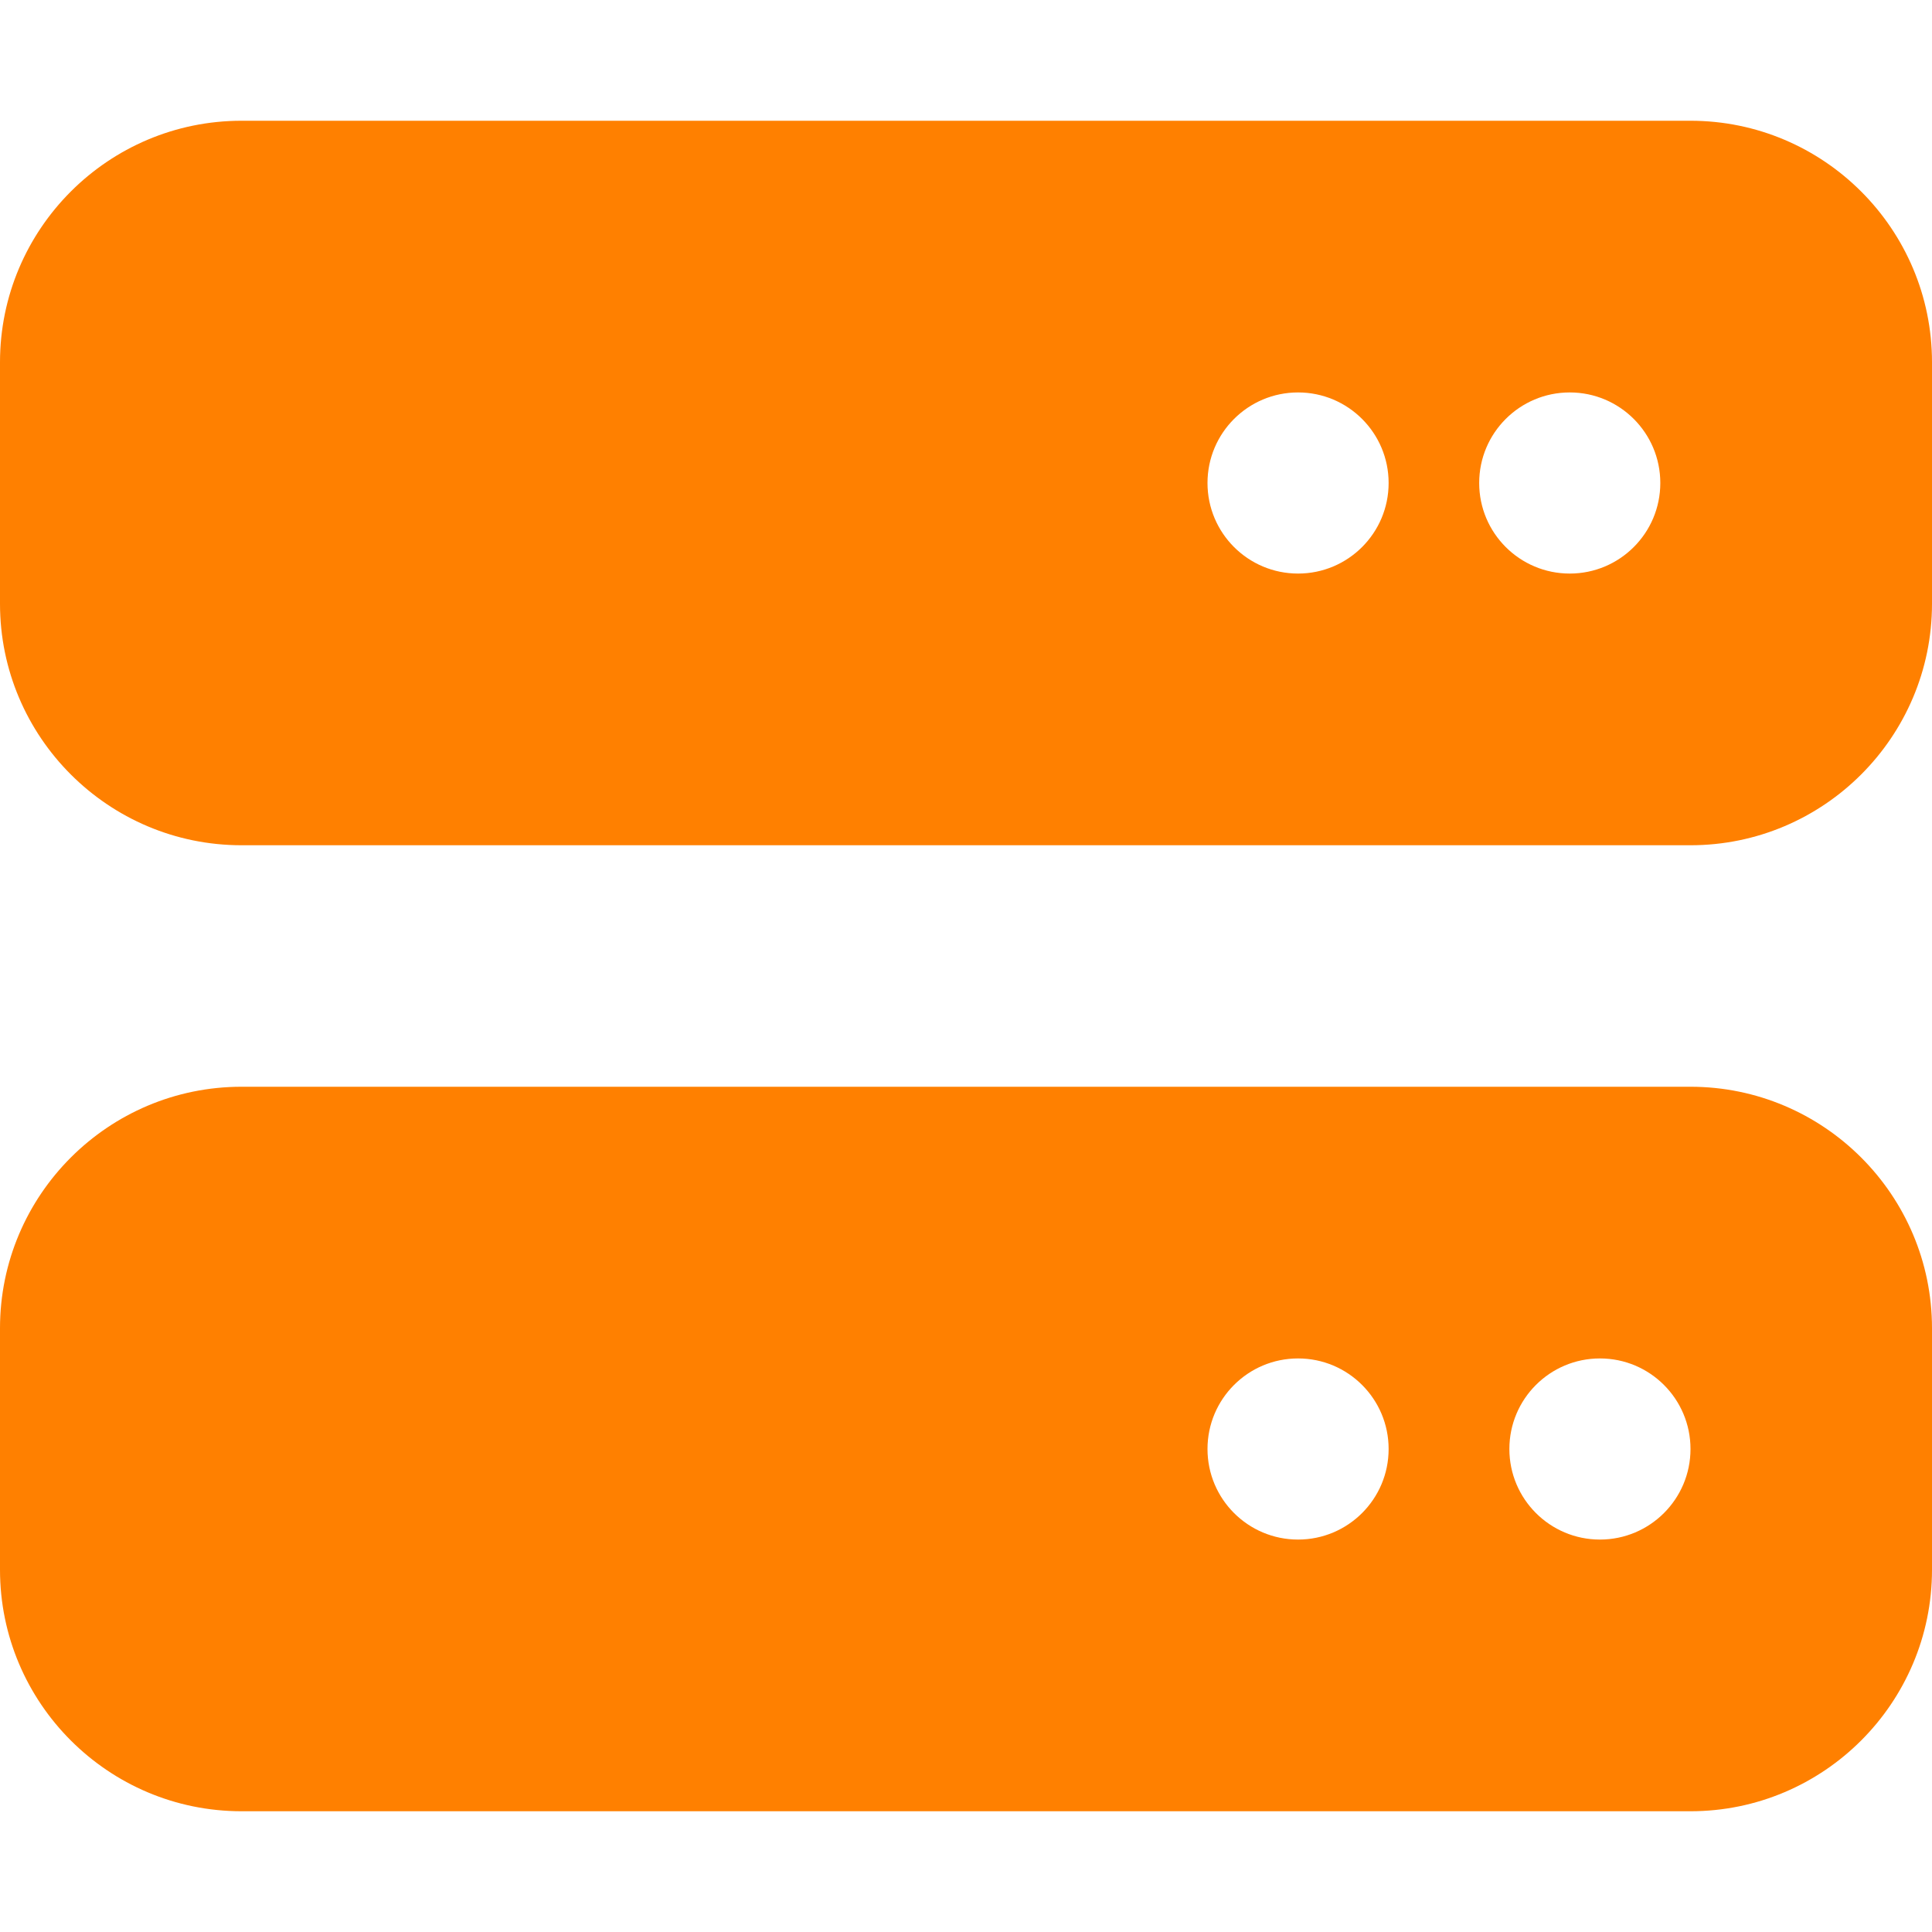
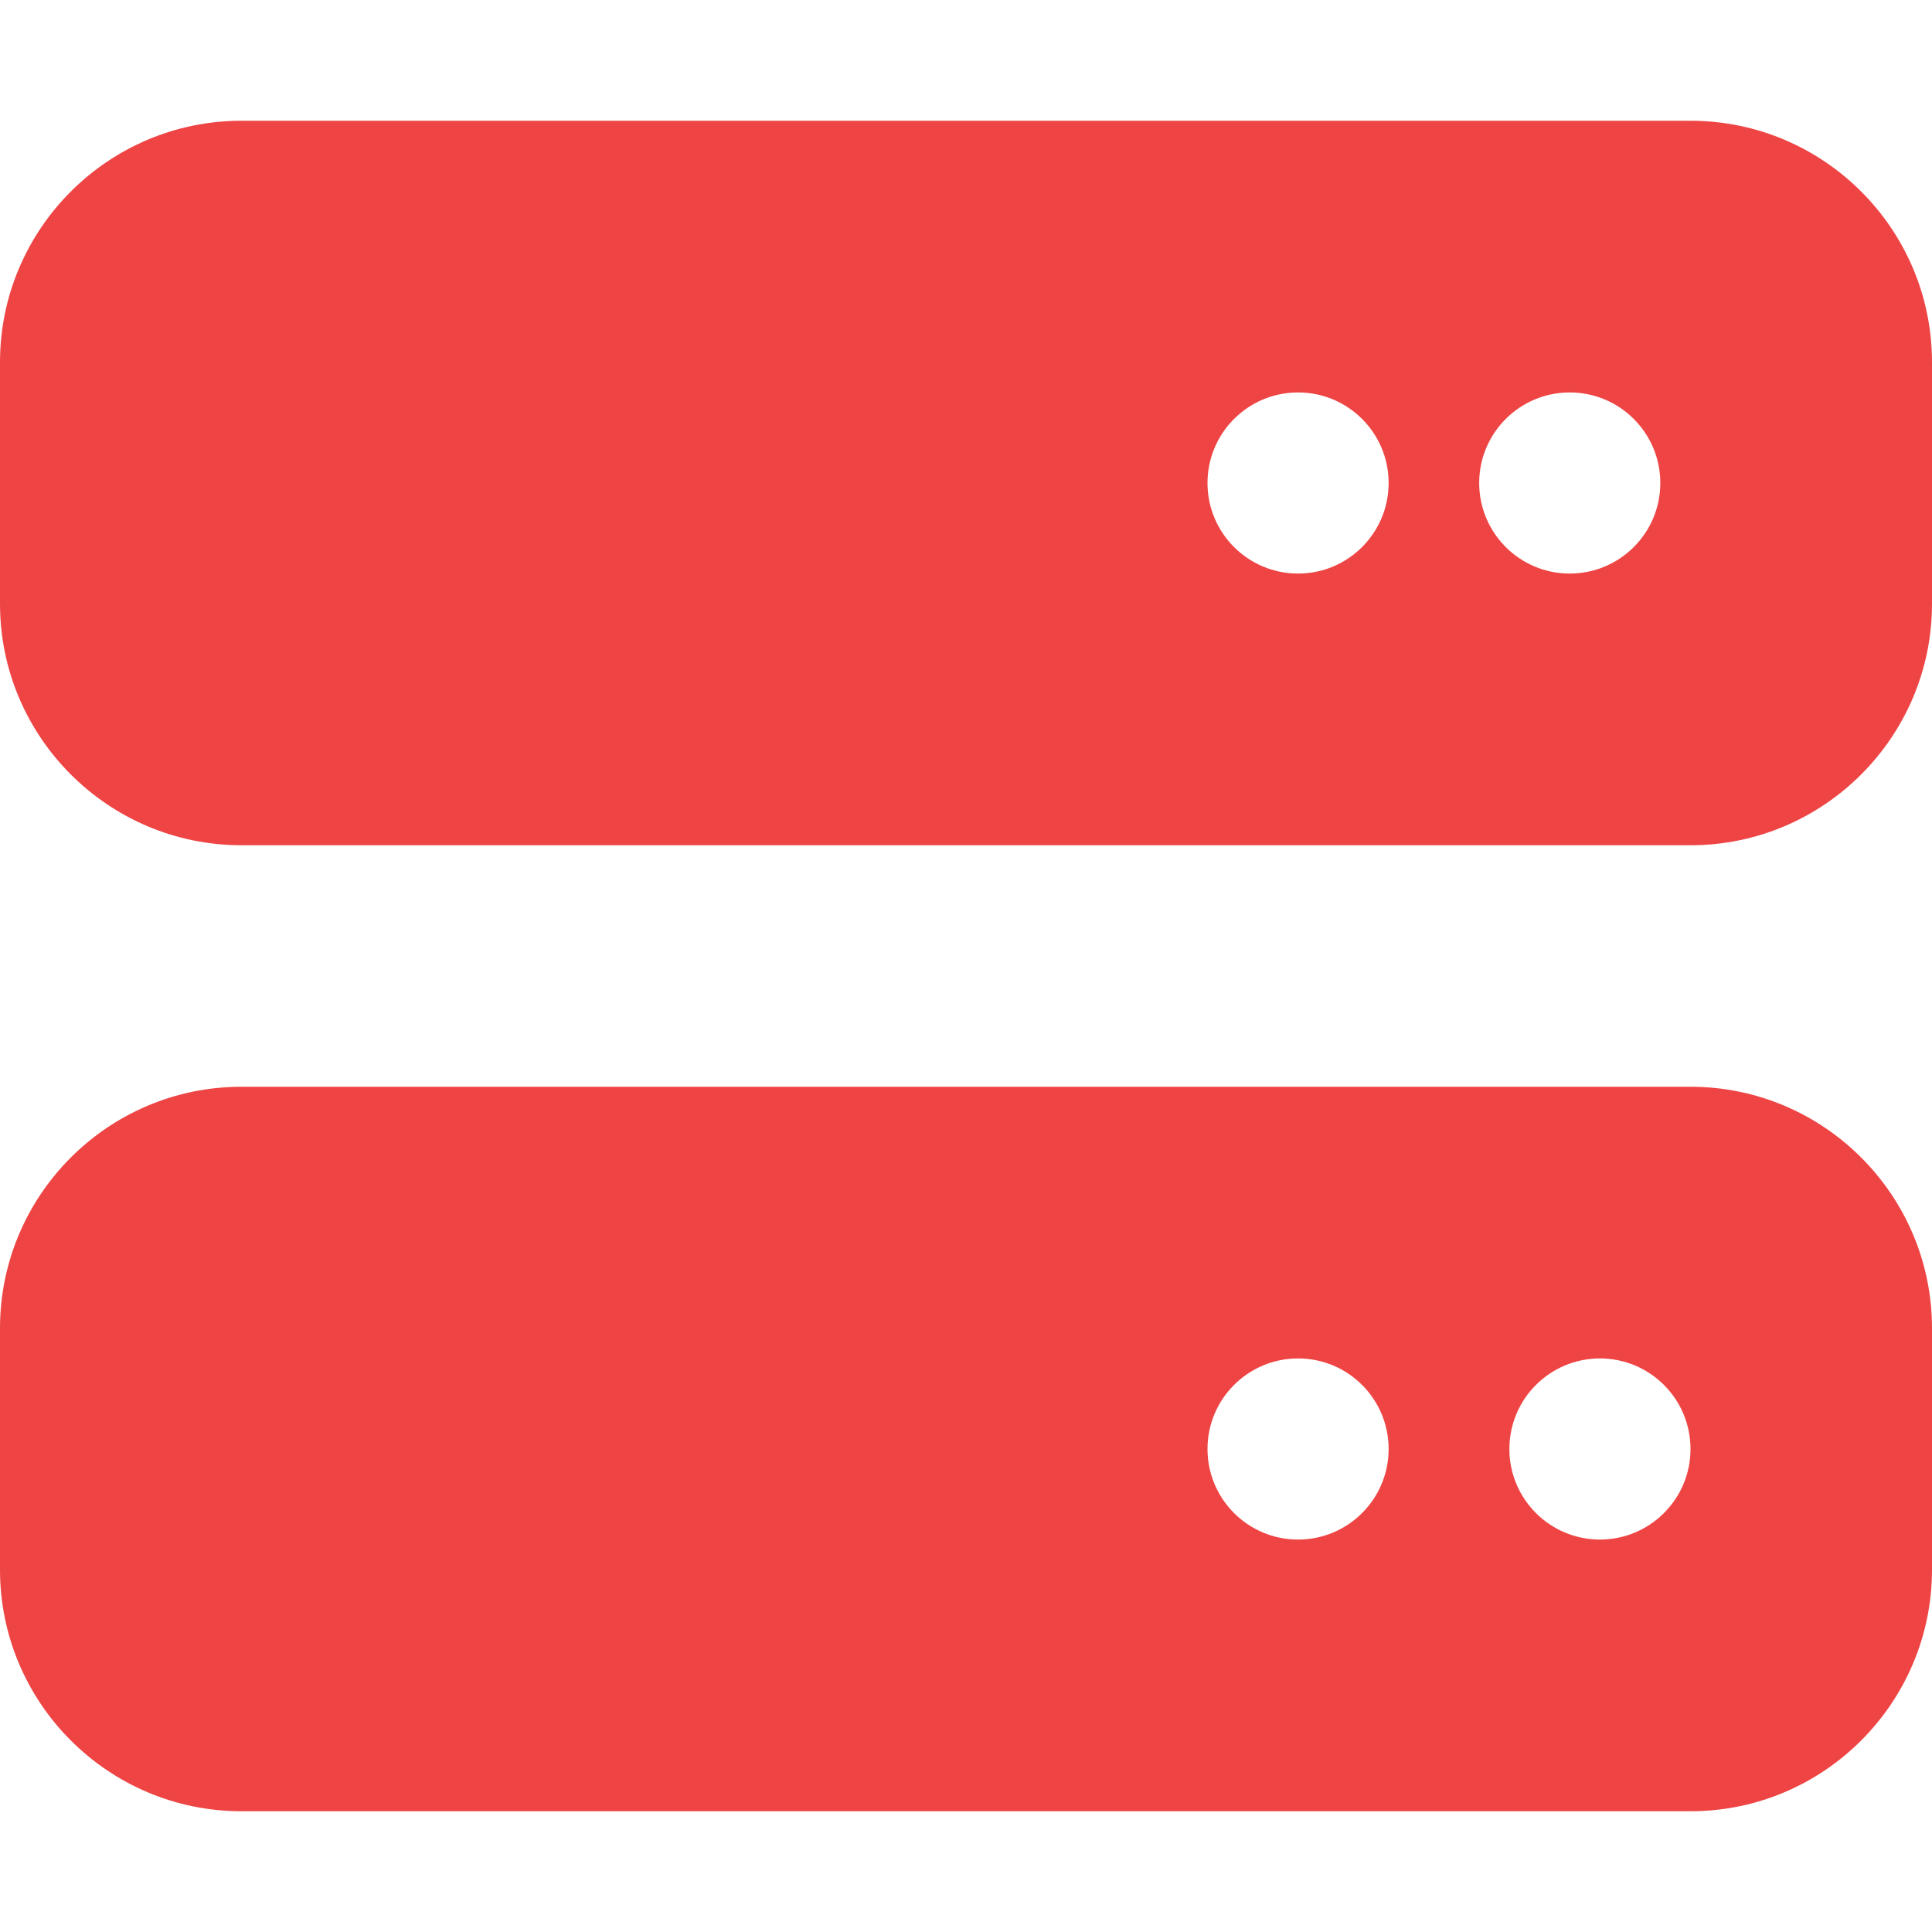
<svg xmlns="http://www.w3.org/2000/svg" height="16" width="16" viewBox="0 0 512 512">
-   <path fill="#ff8000" d="M64 32C28.7 32 0 60.7 0 96v64c0 35.3 28.7 64 64 64H448c35.3 0 64-28.7 64-64V96c0-35.3-28.7-64-64-64H64zm280 72a24 24 0 1 1 0 48 24 24 0 1 1 0-48zm48 24a24 24 0 1 1 48 0 24 24 0 1 1 -48 0zM64 288c-35.3 0-64 28.7-64 64v64c0 35.3 28.7 64 64 64H448c35.3 0 64-28.7 64-64V352c0-35.3-28.7-64-64-64H64zm280 72a24 24 0 1 1 0 48 24 24 0 1 1 0-48zm56 24a24 24 0 1 1 48 0 24 24 0 1 1 -48 0z" />
+   <path fill="#ef4444" d="M64 32C28.7 32 0 60.7 0 96v64c0 35.3 28.7 64 64 64H448c35.3 0 64-28.7 64-64V96c0-35.3-28.7-64-64-64H64zm280 72a24 24 0 1 1 0 48 24 24 0 1 1 0-48zm48 24a24 24 0 1 1 48 0 24 24 0 1 1 -48 0zM64 288c-35.3 0-64 28.7-64 64v64c0 35.3 28.7 64 64 64H448c35.3 0 64-28.7 64-64V352c0-35.3-28.7-64-64-64H64zm280 72a24 24 0 1 1 0 48 24 24 0 1 1 0-48zm56 24a24 24 0 1 1 48 0 24 24 0 1 1 -48 0z" />
</svg>
